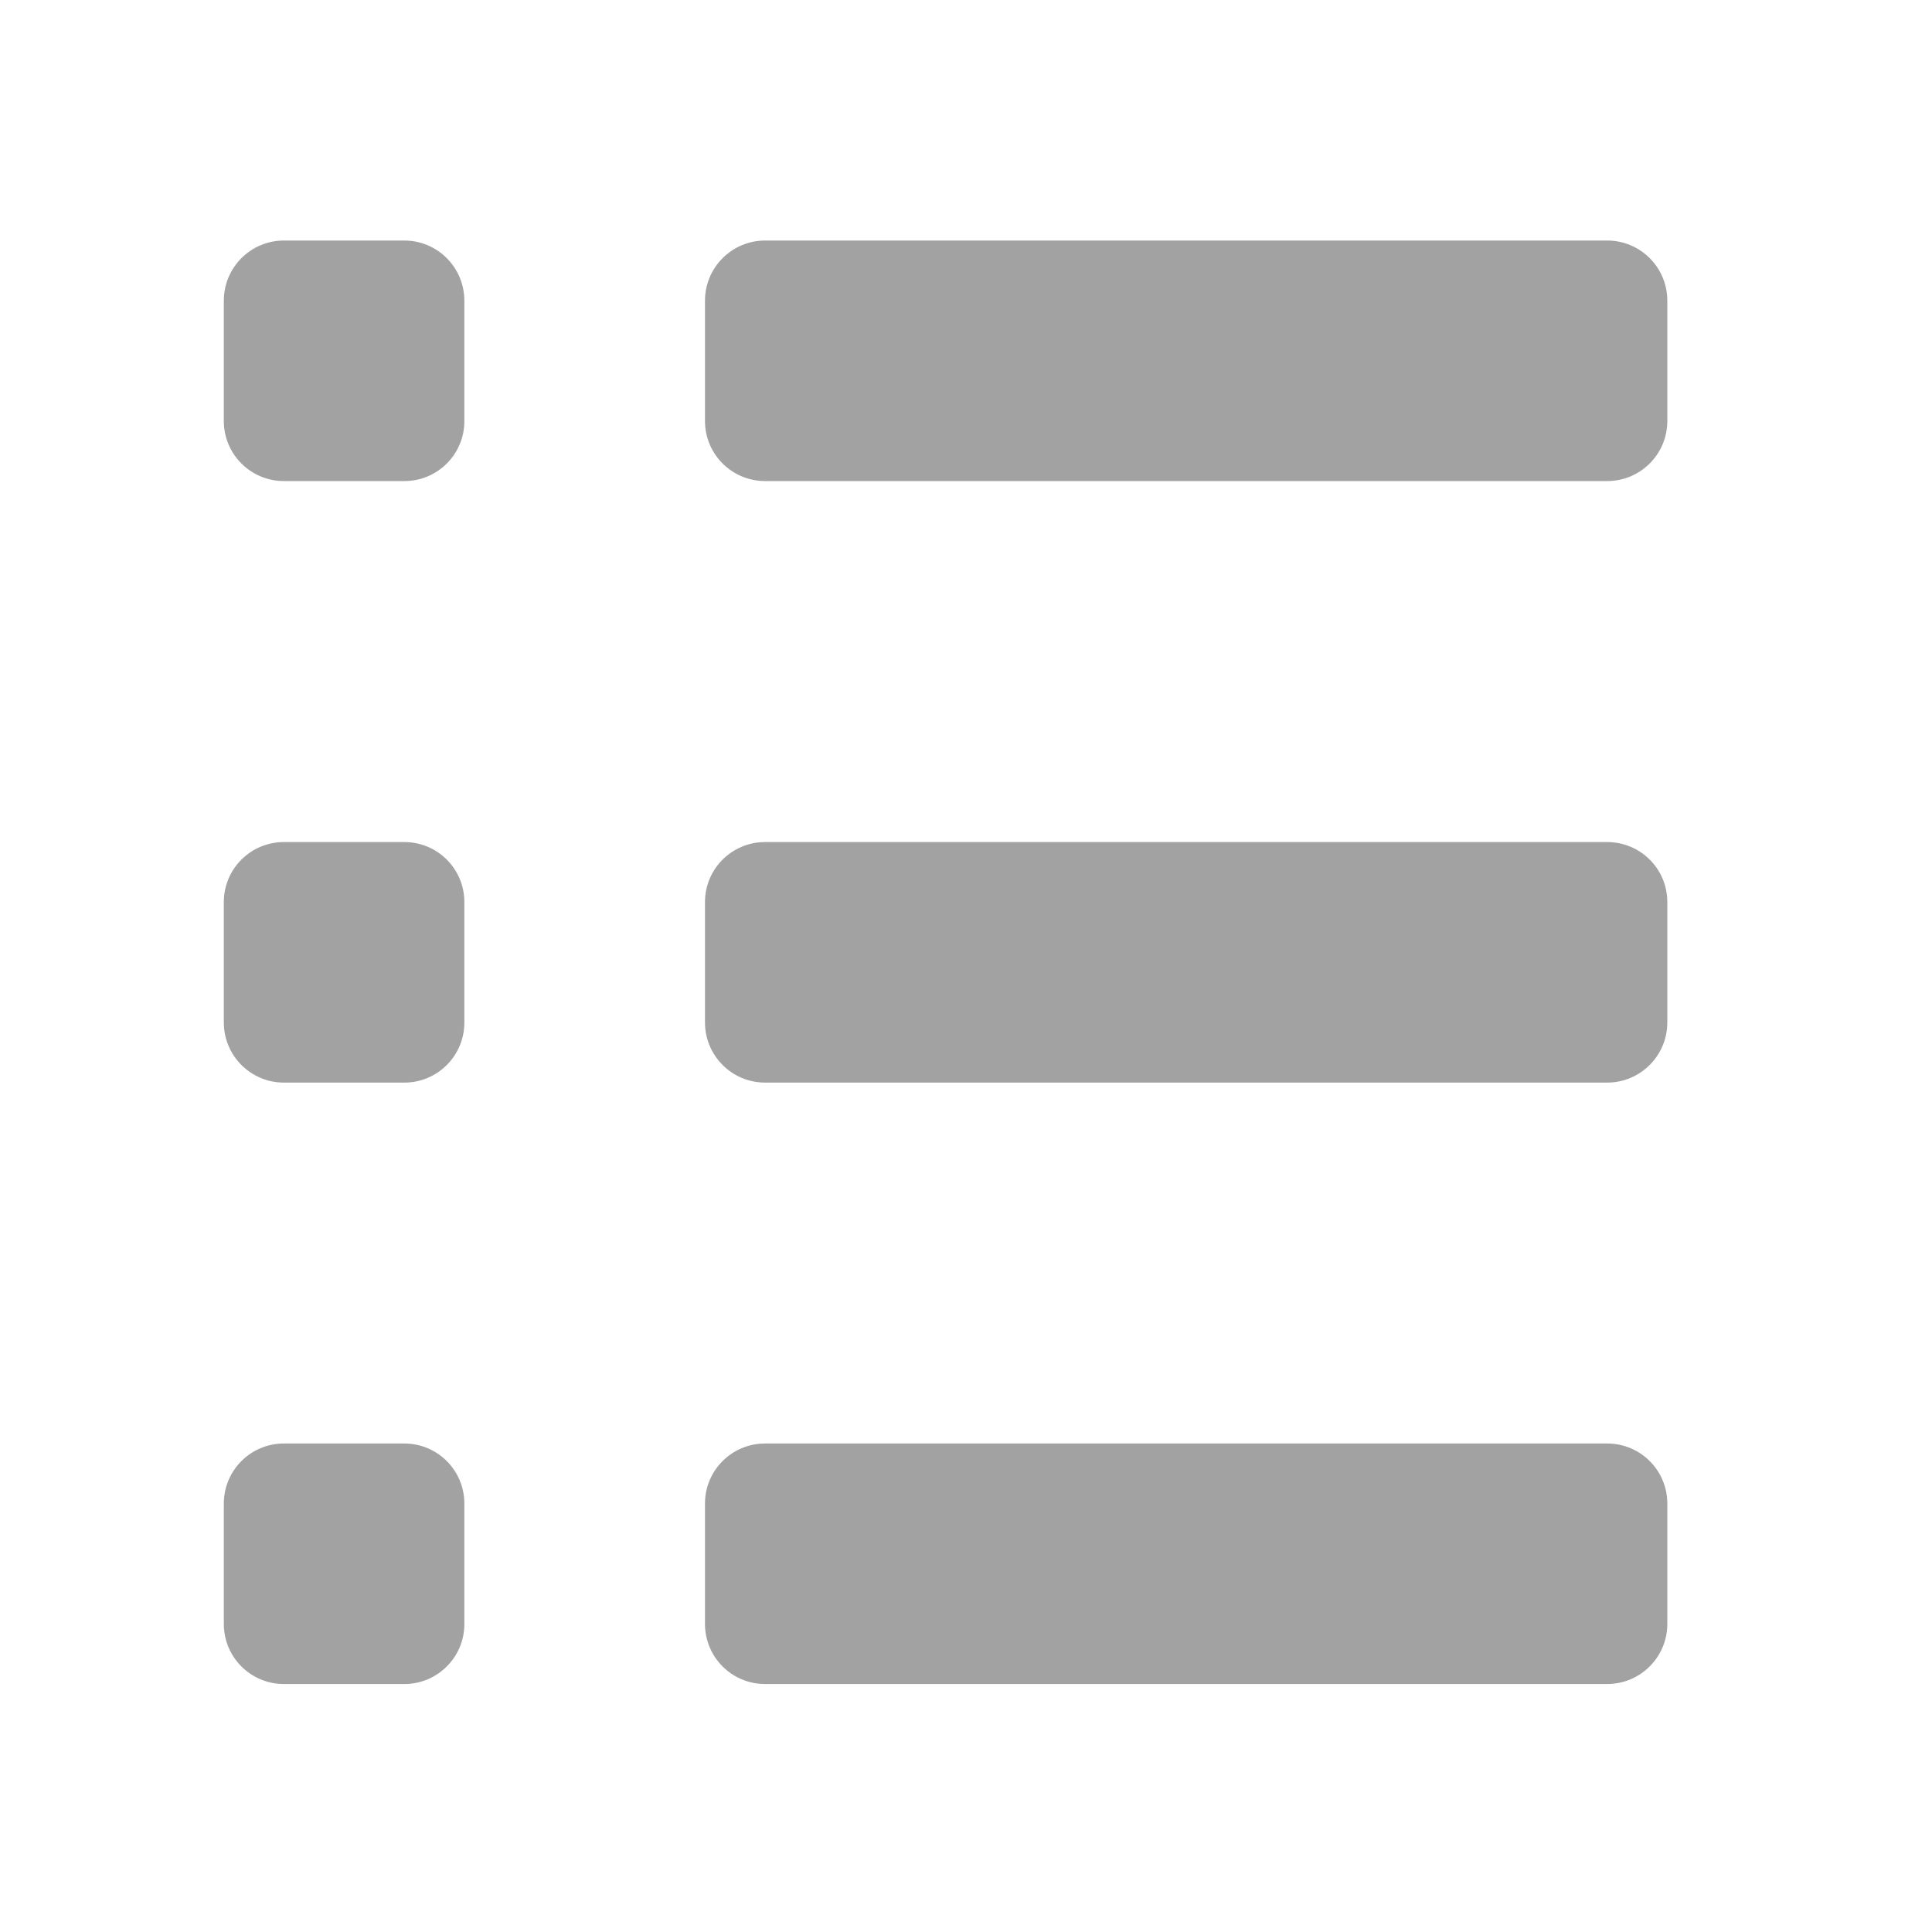
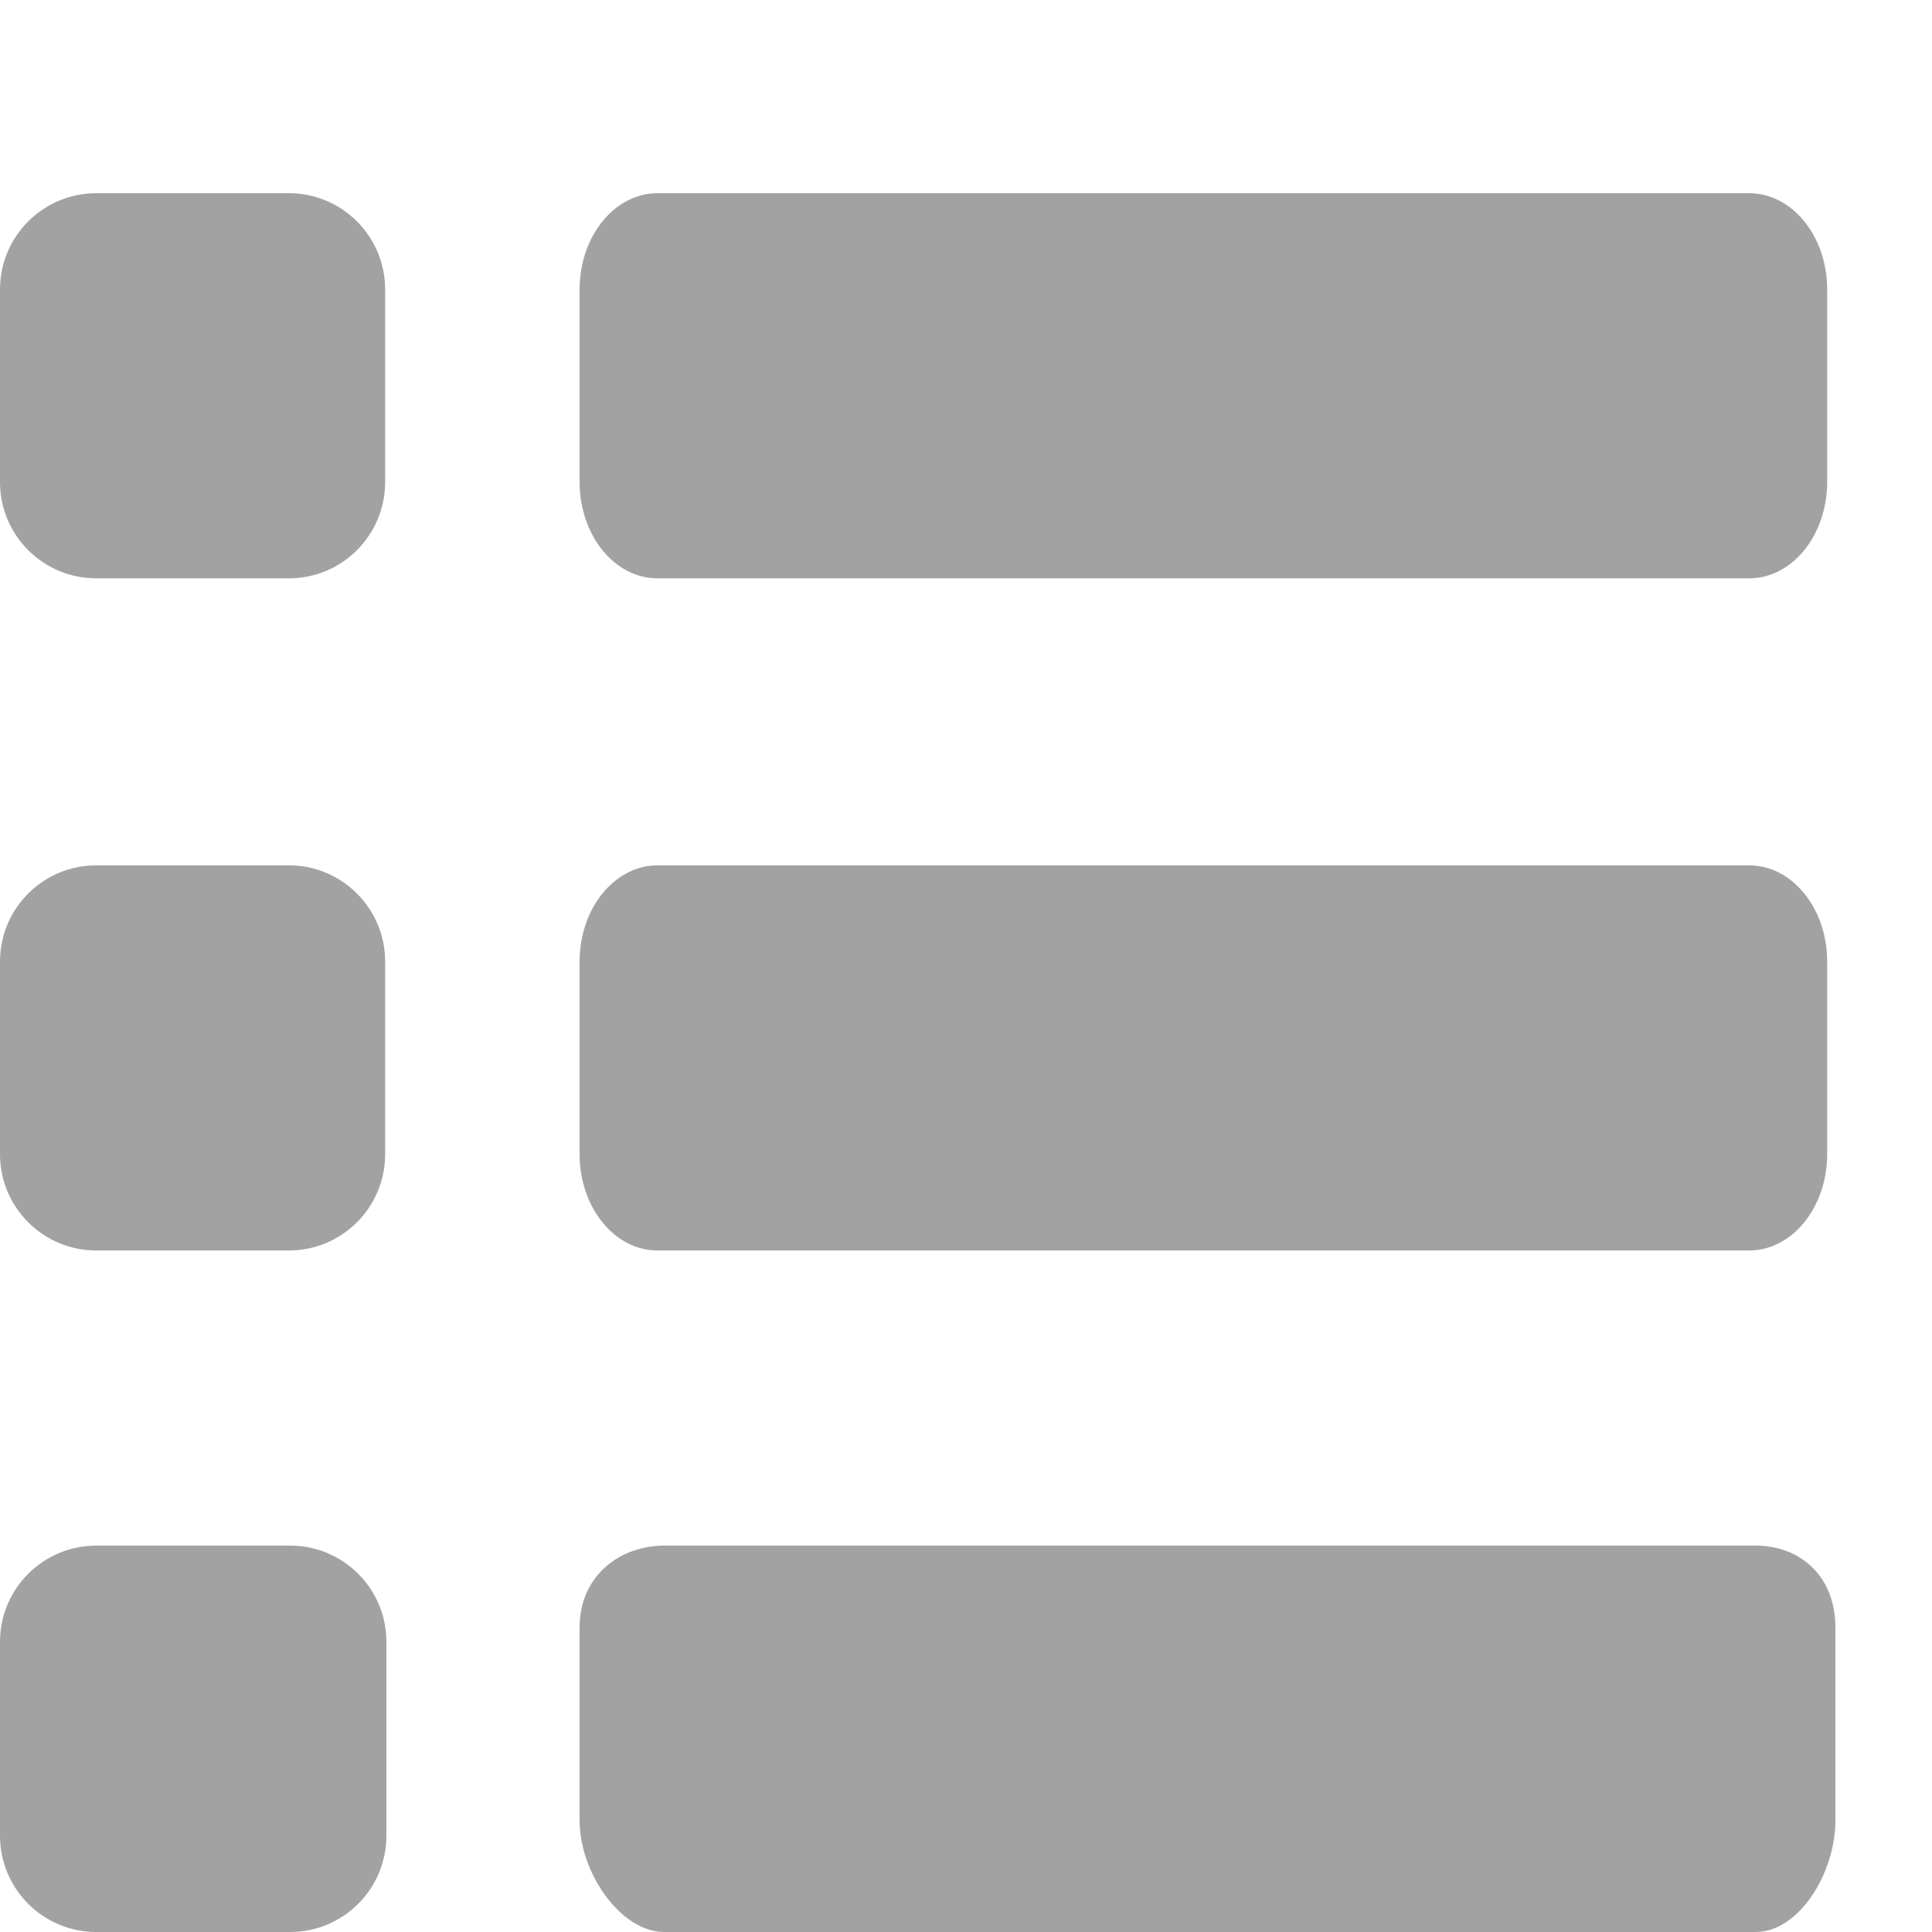
<svg xmlns="http://www.w3.org/2000/svg" version="1.1" id="图层_1" x="0px" y="0px" width="20px" height="20px" viewBox="0 0 20 20" enable-background="new 0 0 20 20" xml:space="preserve">
-   <path fill="#A2A2A2" d="M4.186,4.98H2.939c-0.344,0-0.622-0.278-0.622-0.622V3.113c0-0.344,0.278-0.623,0.622-0.623h1.246  c0.344,0,0.622,0.279,0.622,0.623v1.245C4.808,4.702,4.529,4.98,4.186,4.98z" />
-   <path fill="#A2A2A2" d="M16.637,4.98H7.921c-0.345,0-0.623-0.278-0.623-0.622V3.113c0-0.344,0.278-0.623,0.623-0.623h8.716  c0.345,0,0.623,0.279,0.623,0.623v1.245C17.26,4.702,16.981,4.98,16.637,4.98z" />
-   <path fill="#A2A2A2" d="M4.186,11.207H2.939c-0.344,0-0.622-0.279-0.622-0.623V9.339c0-0.345,0.278-0.622,0.622-0.622h1.246  c0.344,0,0.622,0.277,0.622,0.622v1.245C4.808,10.928,4.529,11.207,4.186,11.207z" />
-   <path fill="#A2A2A2" d="M16.637,11.207H7.921c-0.345,0-0.623-0.279-0.623-0.623V9.339c0-0.345,0.278-0.622,0.623-0.622h8.716  c0.345,0,0.623,0.277,0.623,0.622v1.245C17.26,10.928,16.981,11.207,16.637,11.207z" />
-   <path fill="#A2A2A2" d="M4.186,17.433H2.939c-0.344,0-0.622-0.278-0.622-0.622v-1.246c0-0.344,0.278-0.622,0.622-0.622h1.246  c0.344,0,0.622,0.278,0.622,0.622v1.246C4.808,17.154,4.529,17.433,4.186,17.433z" />
-   <path fill="#A2A2A2" d="M16.637,17.433H7.921c-0.345,0-0.623-0.278-0.623-0.622v-1.246c0-0.344,0.278-0.622,0.623-0.622h8.716  c0.345,0,0.623,0.278,0.623,0.622v1.246C17.26,17.154,16.981,17.433,16.637,17.433z" />
+   <g>
+     <path fill="#A2A2A2" d="M2.99,5.987H0.997C0.446,5.987,0,5.541,0,4.99V2.997C0,2.446,0.446,2,0.997,2H2.99   c0.551,0,0.997,0.446,0.997,0.997V4.99C3.987,5.541,3.541,5.987,2.99,5.987z" />
+     <path fill="#A2A2A2" d="M18.106,5.987h-11.3C6.361,5.987,6,5.541,6,4.99V2.997C6,2.446,6.361,2,6.807,2h11.3   c0.446,0,0.808,0.446,0.808,0.997V4.99C18.914,5.541,18.553,5.987,18.106,5.987z" />
+     <path fill="#A2A2A2" d="M2.99,12.945H0.997C0.446,12.945,0,12.499,0,11.948V9.954c0-0.55,0.446-0.996,0.997-0.996H2.99   c0.551,0,0.997,0.446,0.997,0.996v1.994C3.987,12.499,3.541,12.945,2.99,12.945z" />
+     <path fill="#A2A2A2" d="M18.106,12.945h-11.3C6.361,12.945,6,12.499,6,11.948V9.954c0-0.55,0.361-0.996,0.807-0.996h11.3   c0.446,0,0.808,0.446,0.808,0.996v1.994C18.914,12.499,18.553,12.945,18.106,12.945z" />
+     <path fill="#A2A2A2" d="M4,19.003C4,19.554,3.554,20,3.003,20H0.997C0.446,20,0,19.554,0,19.003v-2.006C0,16.446,0.446,16,0.997,16   h2.006C3.554,16,4,16.446,4,16.997V19.003z" />
+     <path fill="#A2A2A2" d="M18.175,20h-11.3C6.43,20,6,19.394,6,18.844V16.85C6,16.3,6.43,16,6.875,16h11.3C18.62,16,19,16.3,19,16.85   v1.994C19,19.394,18.62,20,18.175,20z" />
+   </g>
</svg>
